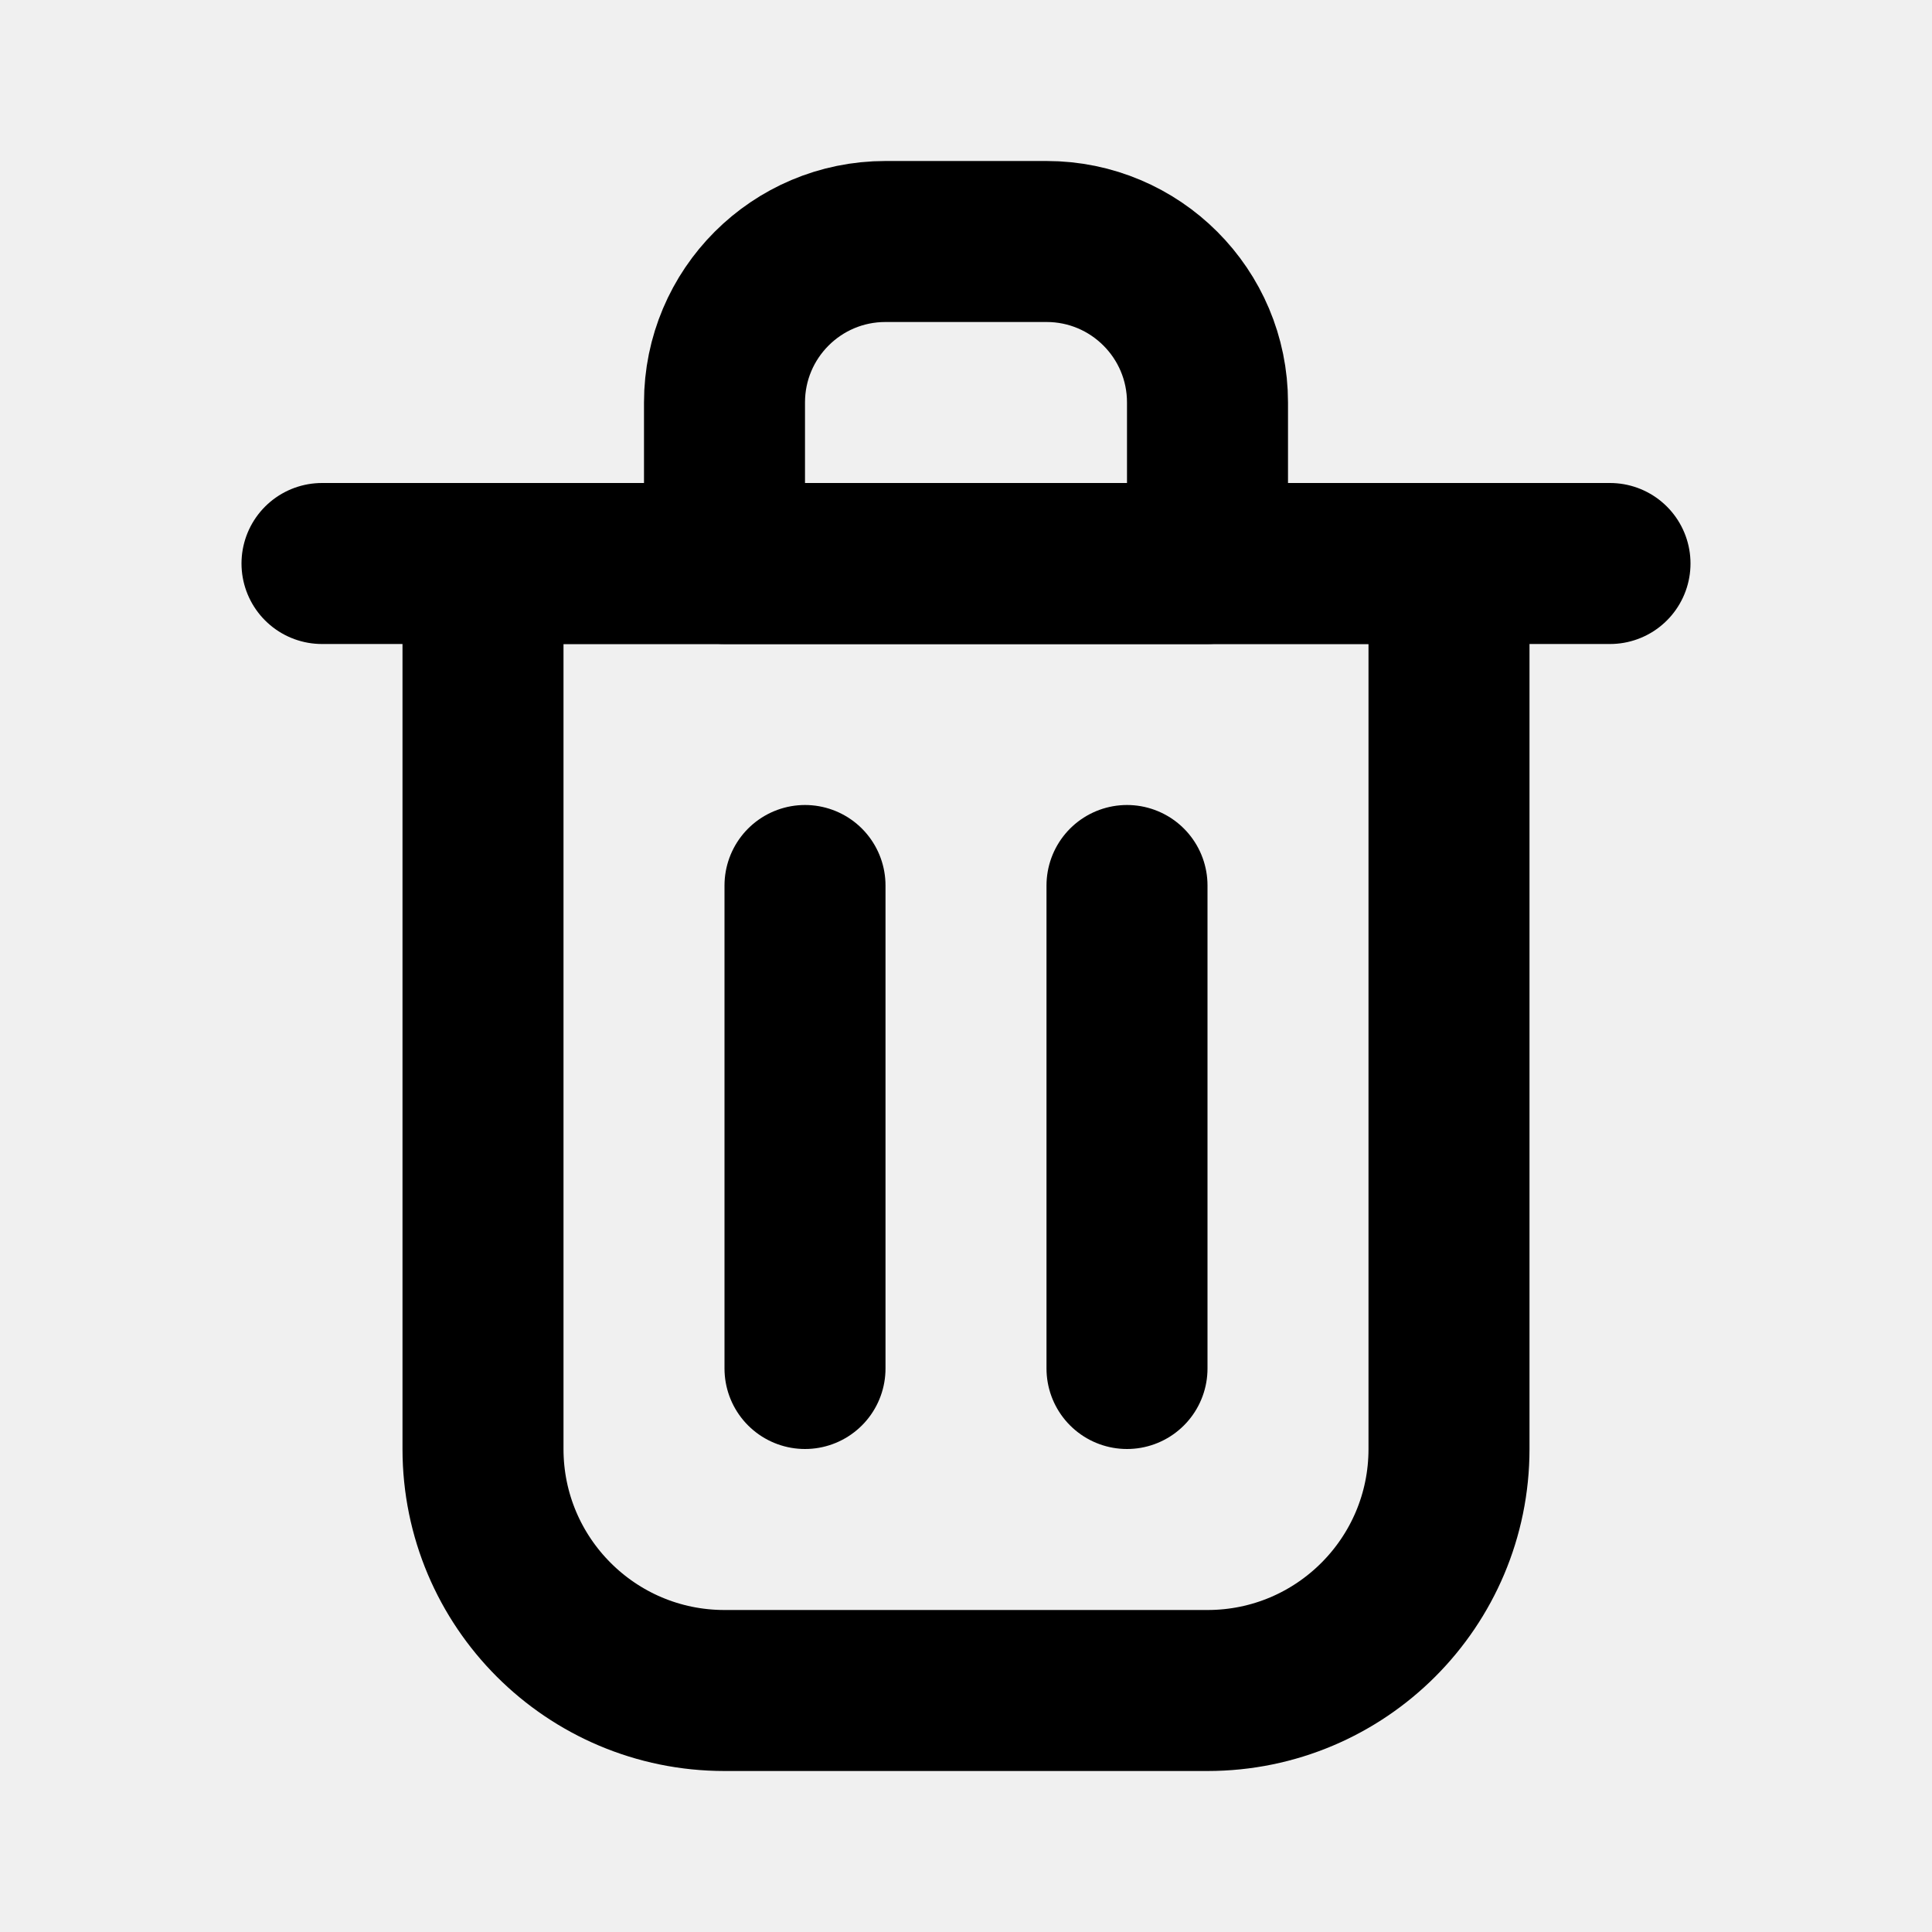
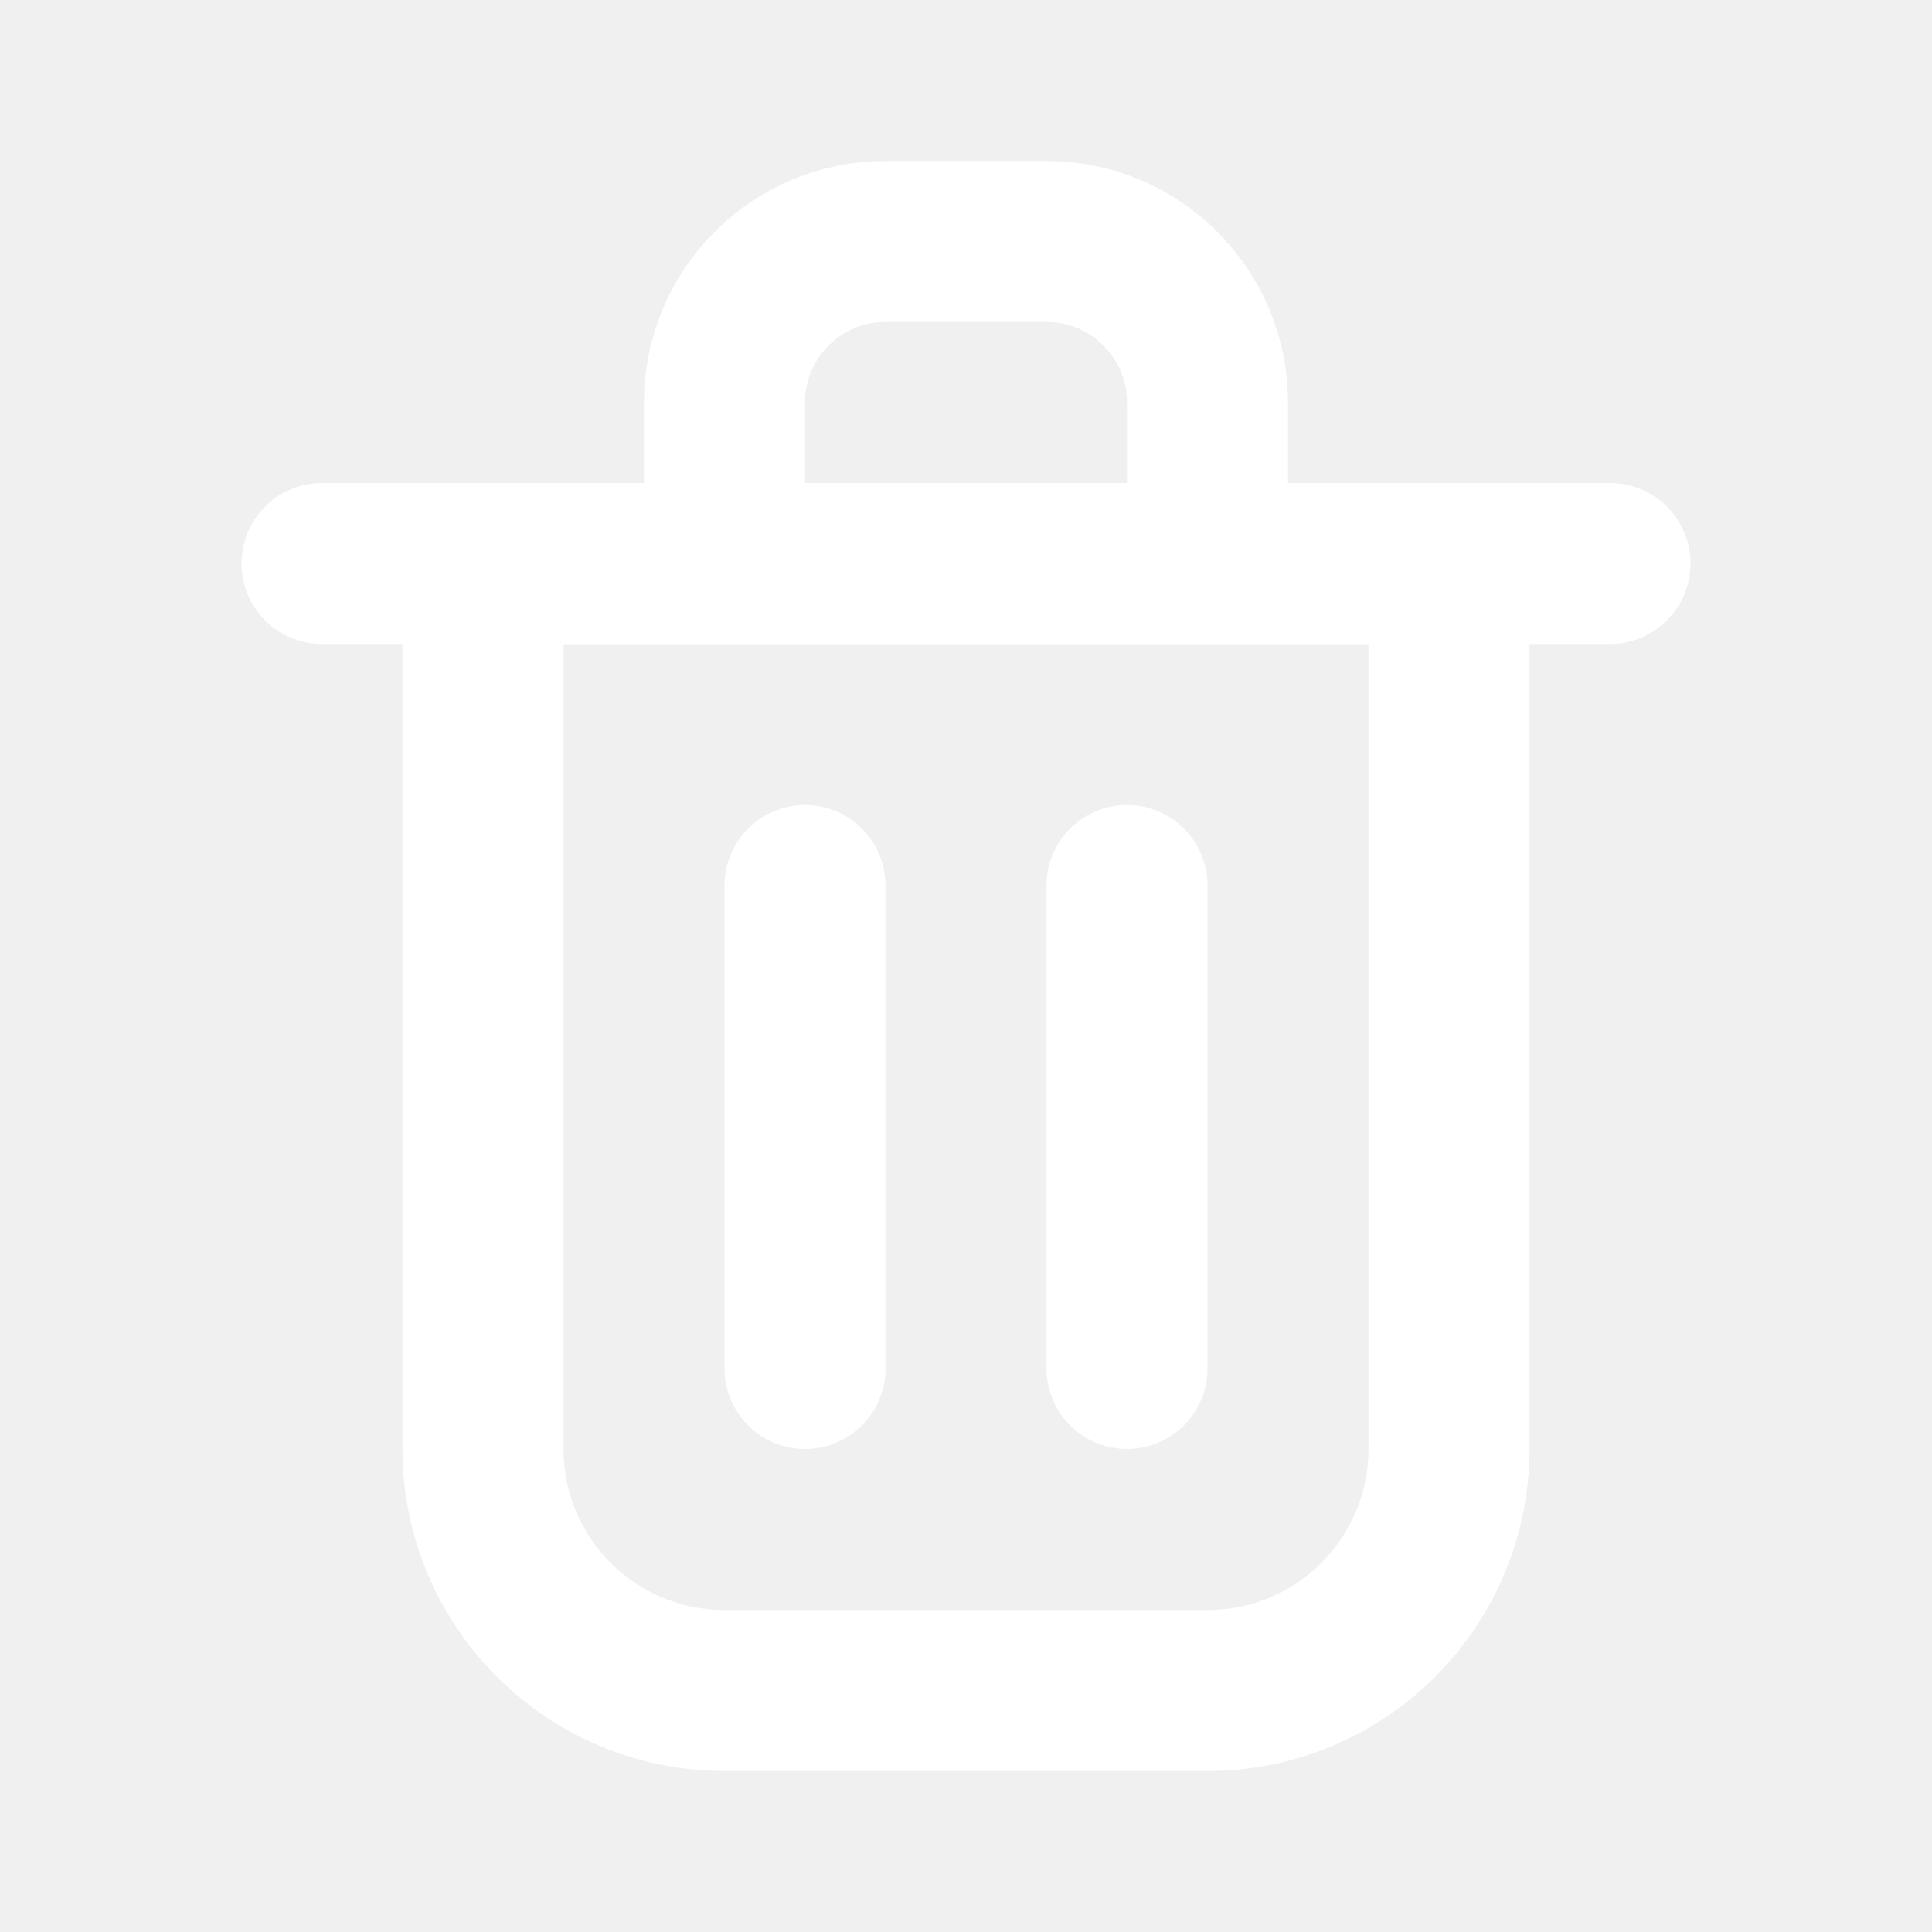
<svg xmlns="http://www.w3.org/2000/svg" width="800px" height="800px" viewBox="0 0 24 24" fill="none">
-   <path d="M10 11V17" stroke="#000000" stroke-width="2" stroke-linecap="round" stroke-linejoin="round" />
-   <path d="M14 11V17" stroke="#000000" stroke-width="2" stroke-linecap="round" stroke-linejoin="round" />
-   <path d="M4 7H20" stroke="#000000" stroke-width="2" stroke-linecap="round" stroke-linejoin="round" />
-   <path d="M6 7H12H18V18C18 19.657 16.657 21 15 21H9C7.343 21 6 19.657 6 18V7Z" stroke="#000000" stroke-width="2" stroke-linecap="round" stroke-linejoin="round" />
-   <path d="M9 5C9 3.895 9.895 3 11 3H13C14.105 3 15 3.895 15 5V7H9V5Z" stroke="#000000" stroke-width="2" stroke-linecap="round" stroke-linejoin="round" />
+   <path d="M10 11V17" stroke="#FFFFFF" stroke-width="2" stroke-linecap="round" stroke-linejoin="round" />
+   <path d="M14 11V17" stroke="#FFFFFF" stroke-width="2" stroke-linecap="round" stroke-linejoin="round" />
+   <path d="M4 7H20" stroke="#FFFFFF" stroke-width="2" stroke-linecap="round" stroke-linejoin="round" />
+   <path d="M6 7H12H18V18C18 19.657 16.657 21 15 21H9C7.343 21 6 19.657 6 18V7Z" stroke="#FFFFFF" stroke-width="2" stroke-linecap="round" stroke-linejoin="round" />
+   <path d="M9 5C9 3.895 9.895 3 11 3H13C14.105 3 15 3.895 15 5V7H9V5Z" stroke="#FFFFFF" stroke-width="2" stroke-linecap="round" stroke-linejoin="round" />
</svg>
